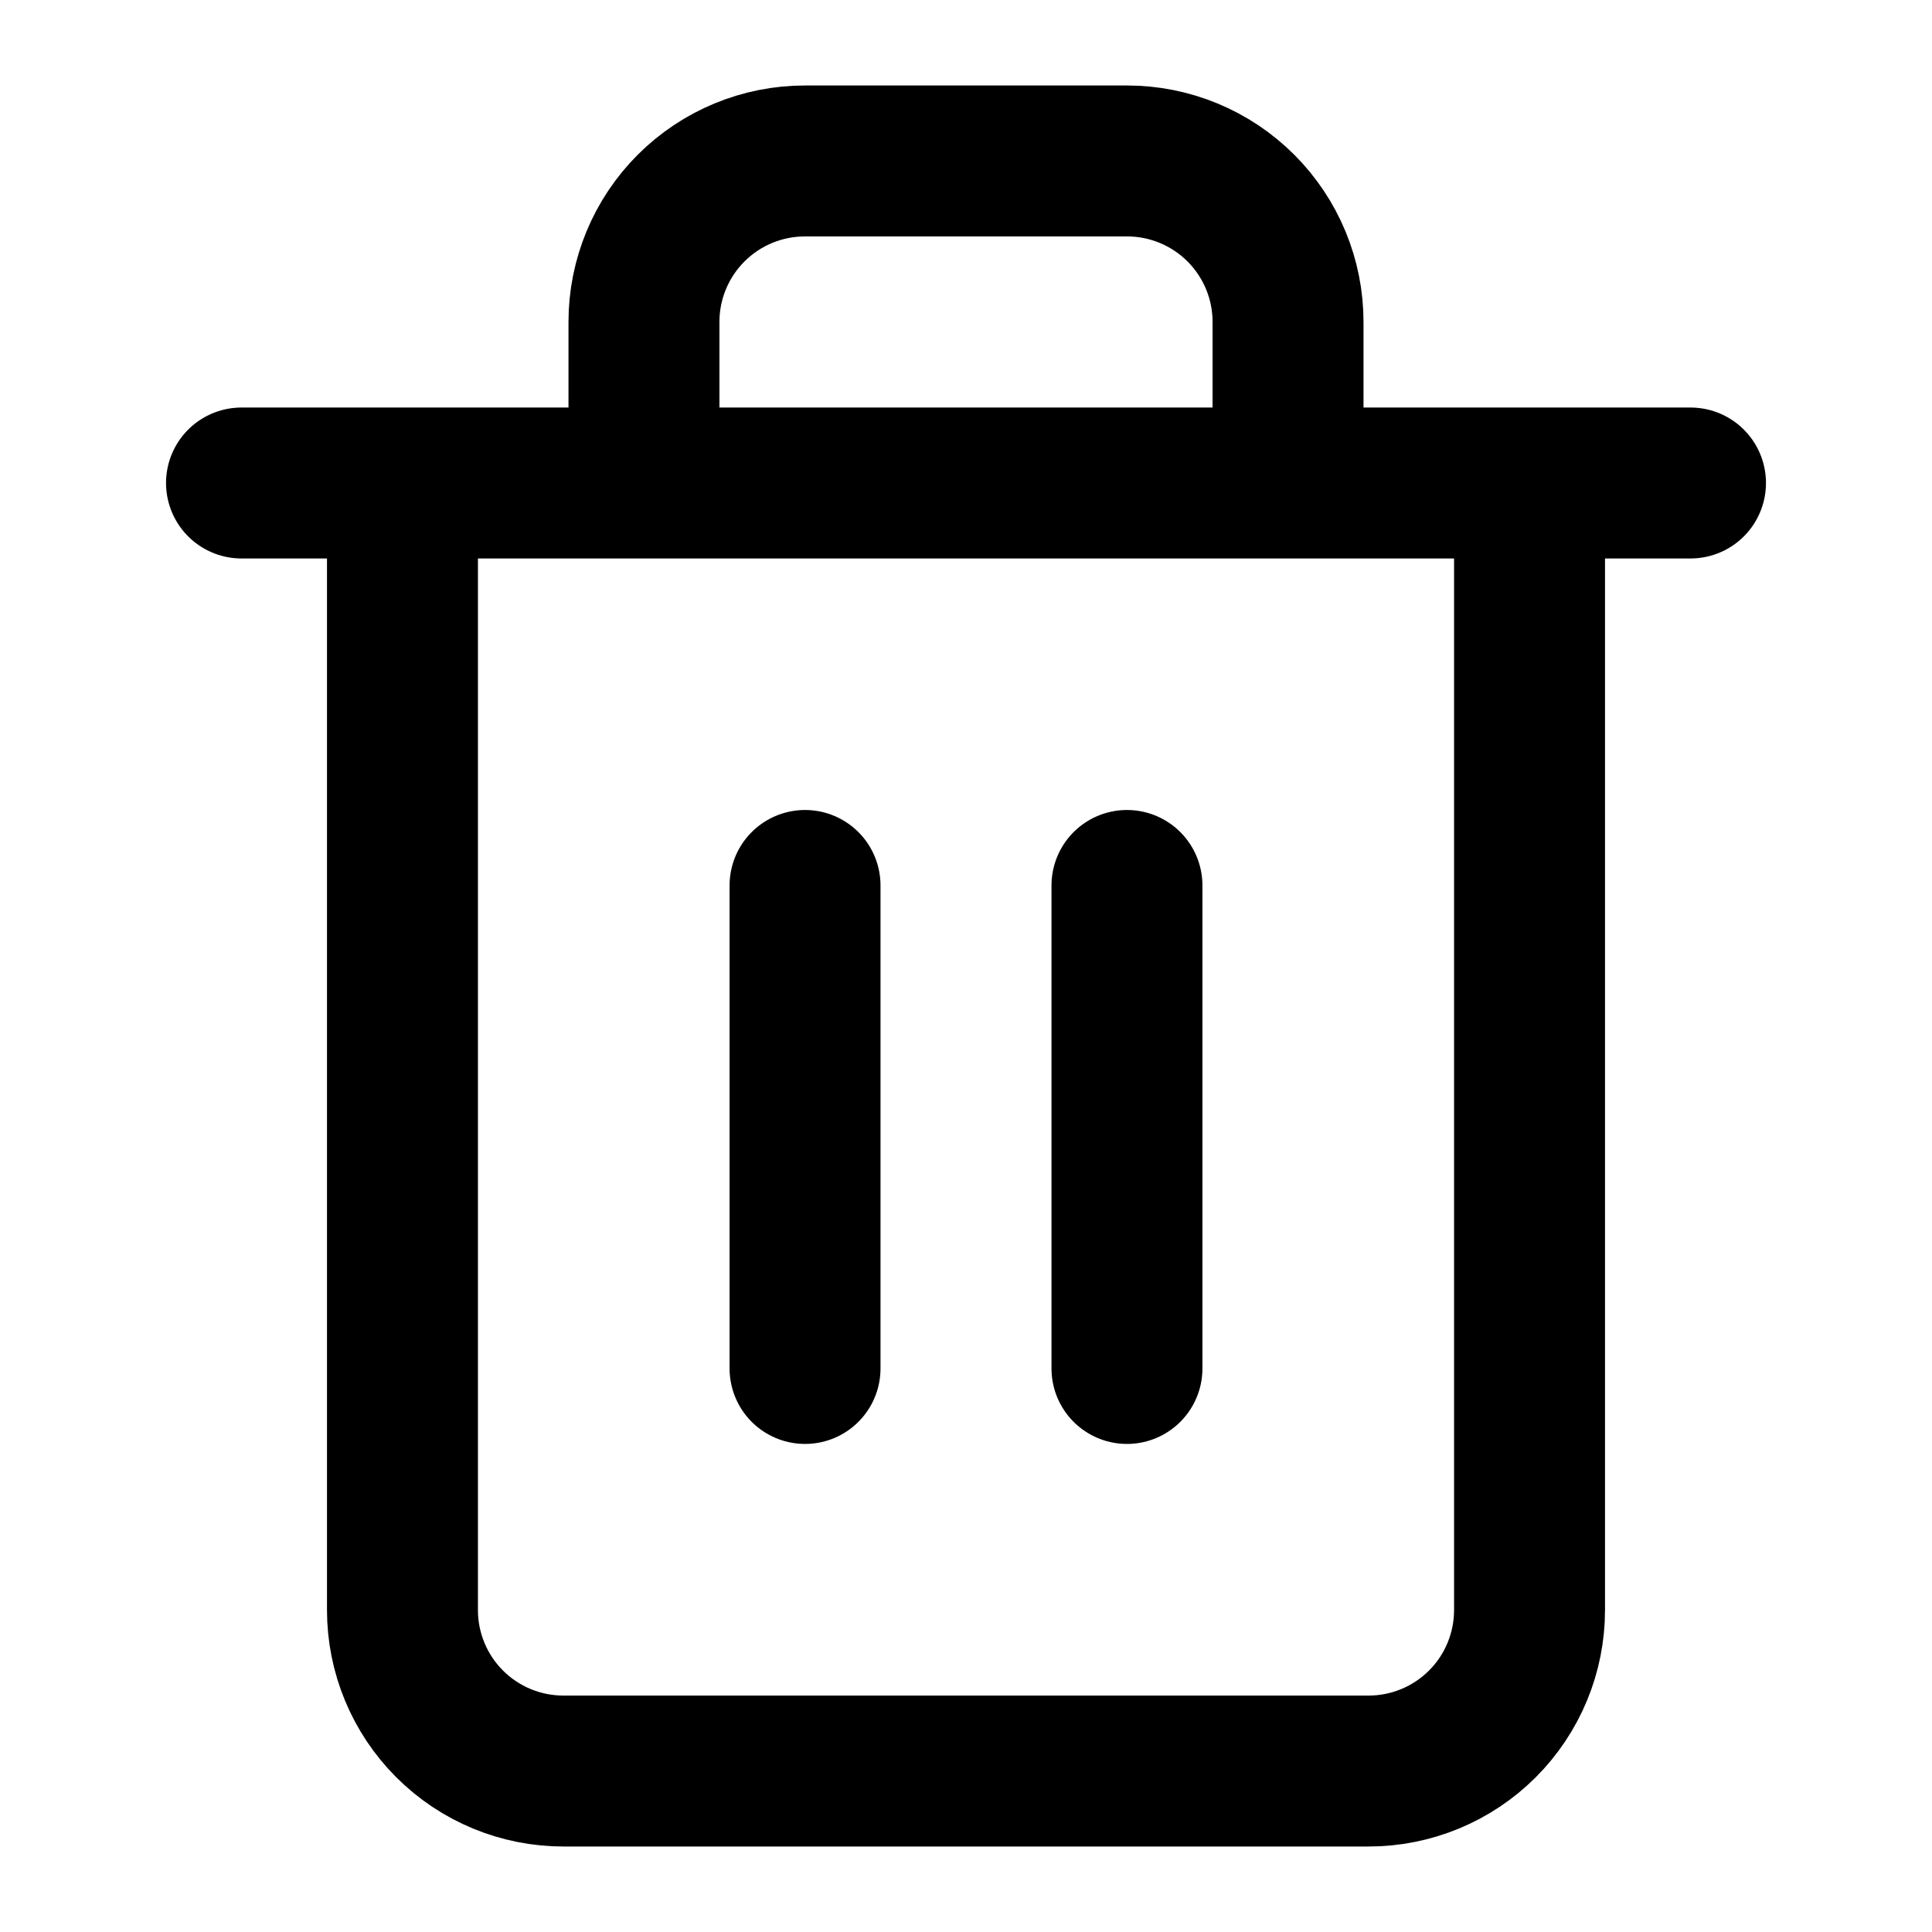
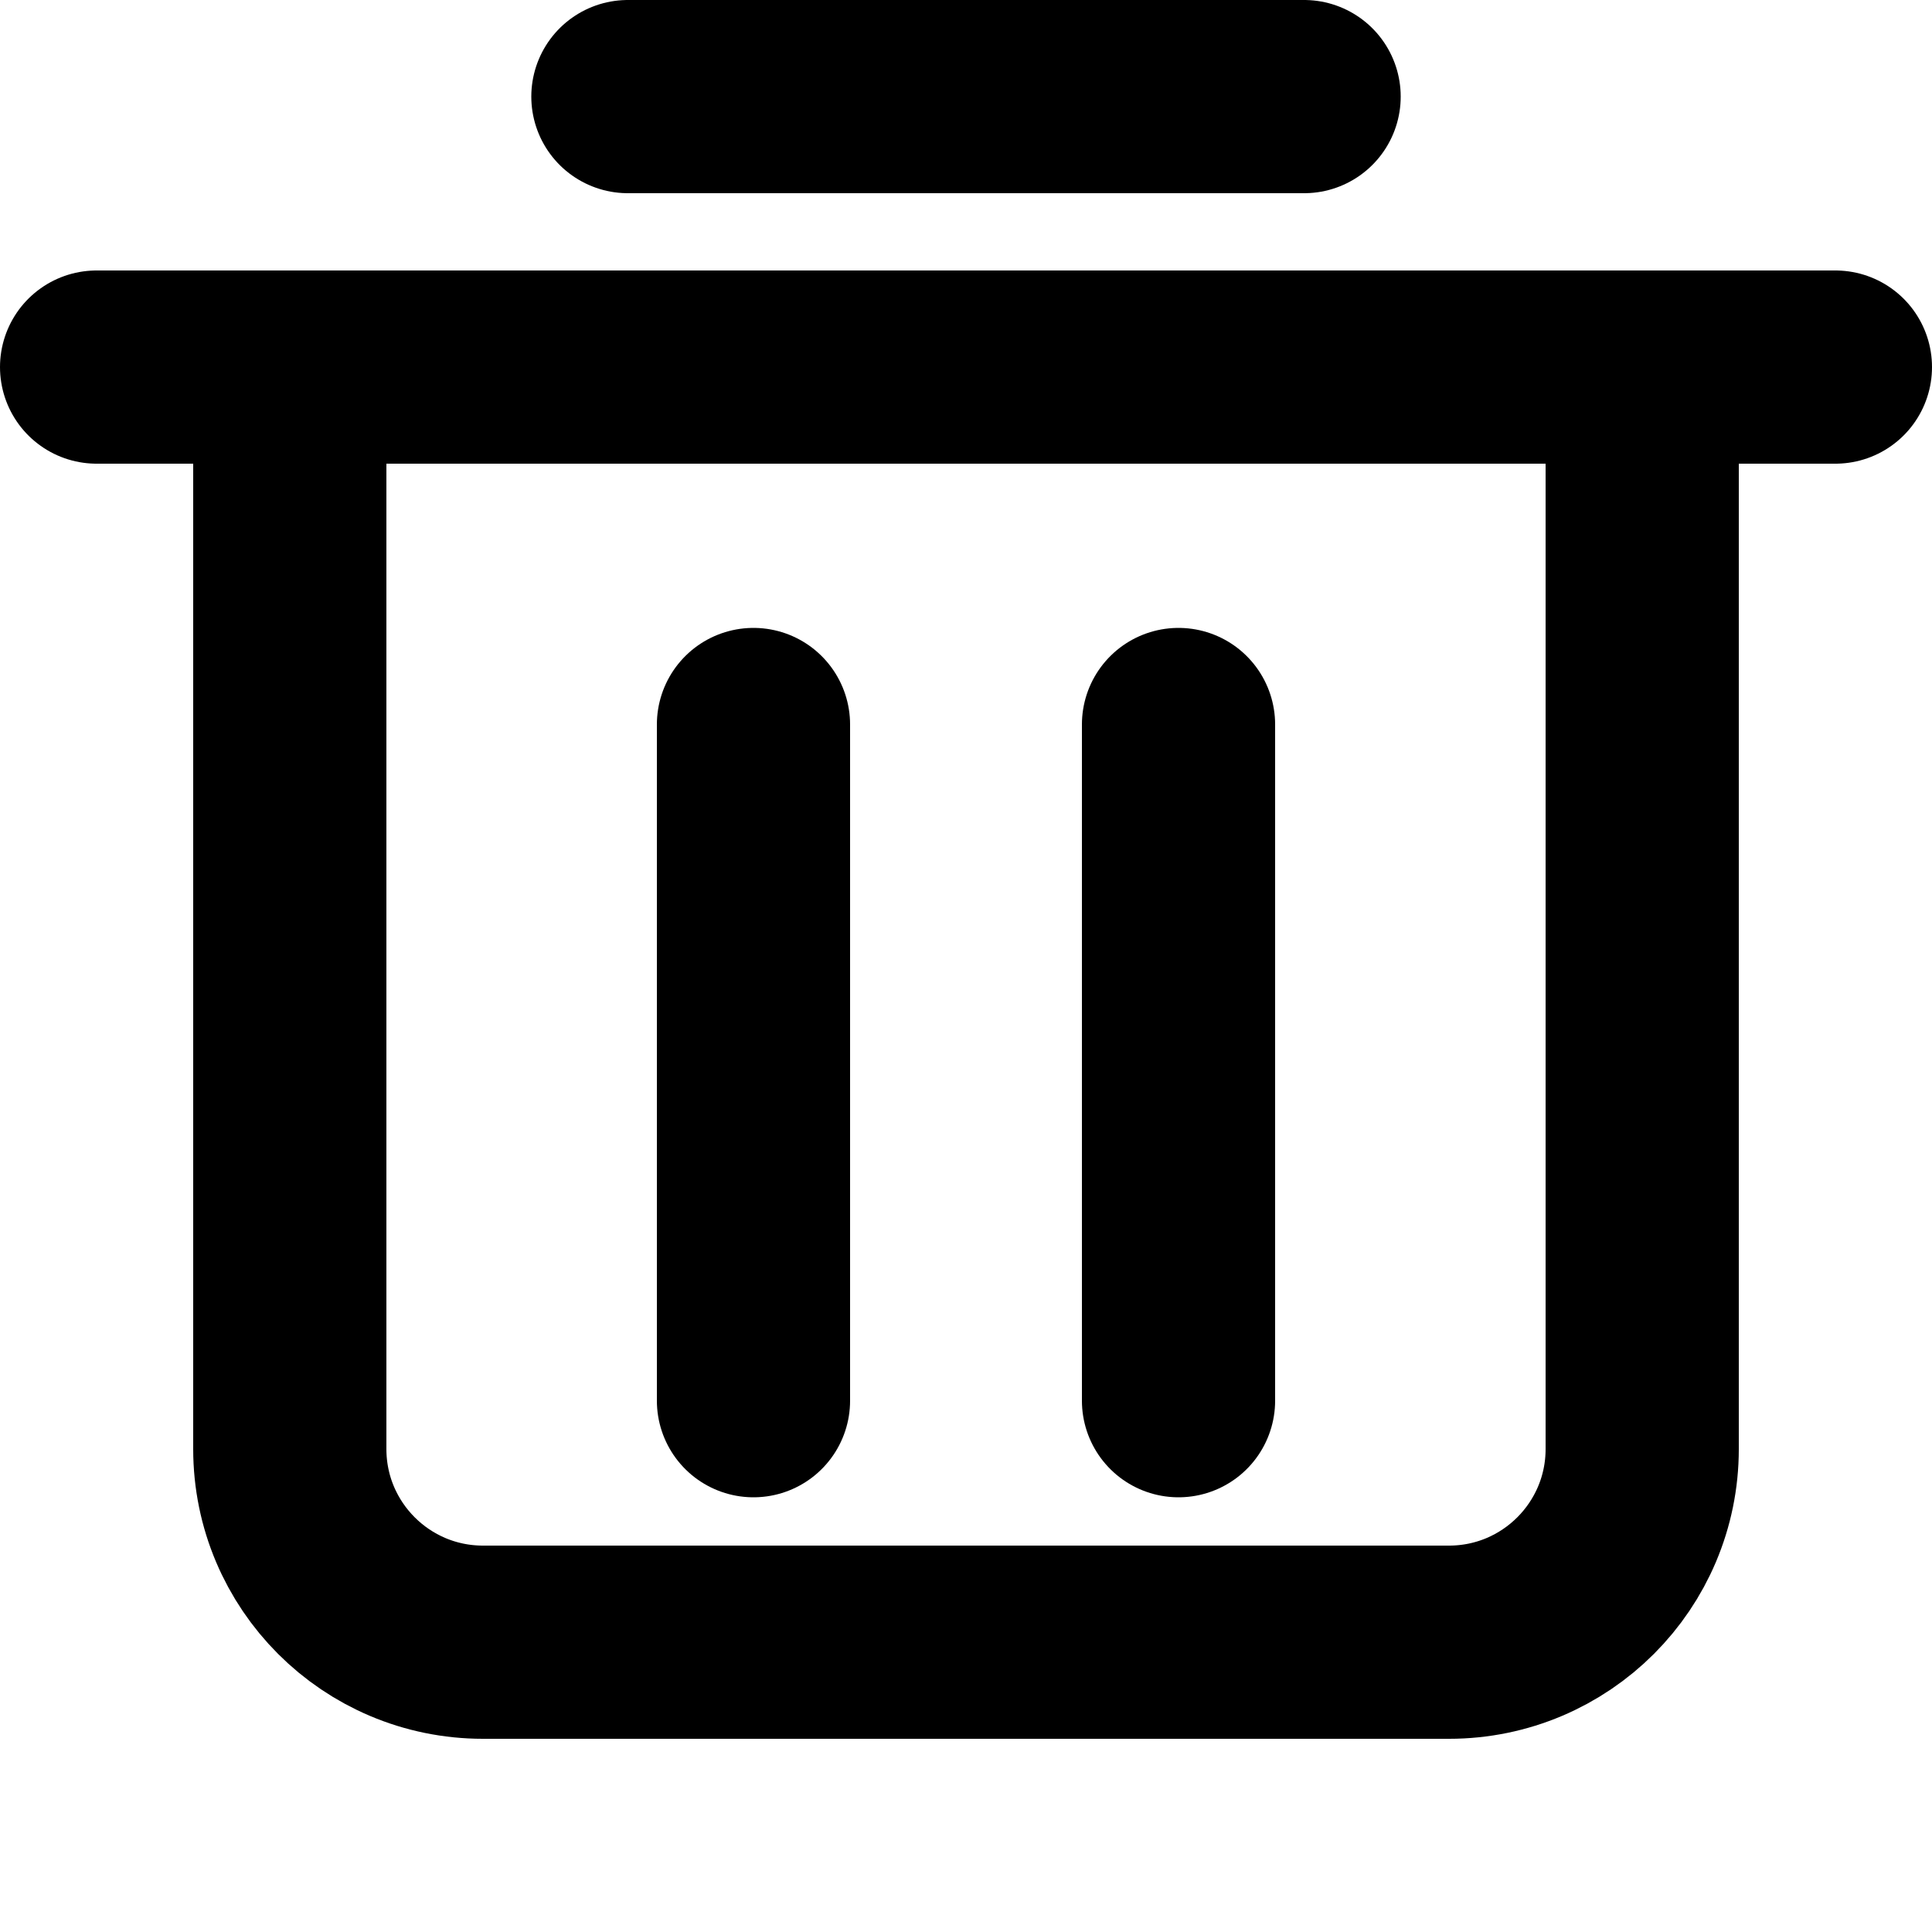
- <svg xmlns="http://www.w3.org/2000/svg" viewBox="0 0 16 16" fill="none">
-   <path d="M2 4h12M5.333 4V2.667a1.333 1.333 0 011.334-1.334h2.666a1.333 1.333 0 011.334 1.334V4m2 0v9.333a1.333 1.333 0 01-1.334 1.334H4.667a1.333 1.333 0 01-1.334-1.334V4h9.334z" stroke="currentColor" stroke-width="1.25" stroke-linecap="round" stroke-linejoin="round" />
-   <path d="M6.667 7.333v4M9.333 7.333v4" stroke="currentColor" stroke-width="1.25" stroke-linecap="round" stroke-linejoin="round" />
+ <svg xmlns="http://www.w3.org/2000/svg" width="100%" height="100%" viewBox="-10 -10 20 20" fill="none" stroke="currentColor" stroke-width="2" stroke-linecap="round" stroke-linejoin="round">
+   <path d="M-3.5,-9 h7" />
+   <path d="M-9,-6.2 h18" />
+   <path d="M-7,-6.2 v11.2 a2,2 0 0 0 2,2 h10 a2,2 0 0 0 2,-2 V-6.2" />
+   <path d="M-2.2,-2.5 v7 M2.2,-2.5 v7" />
</svg>
